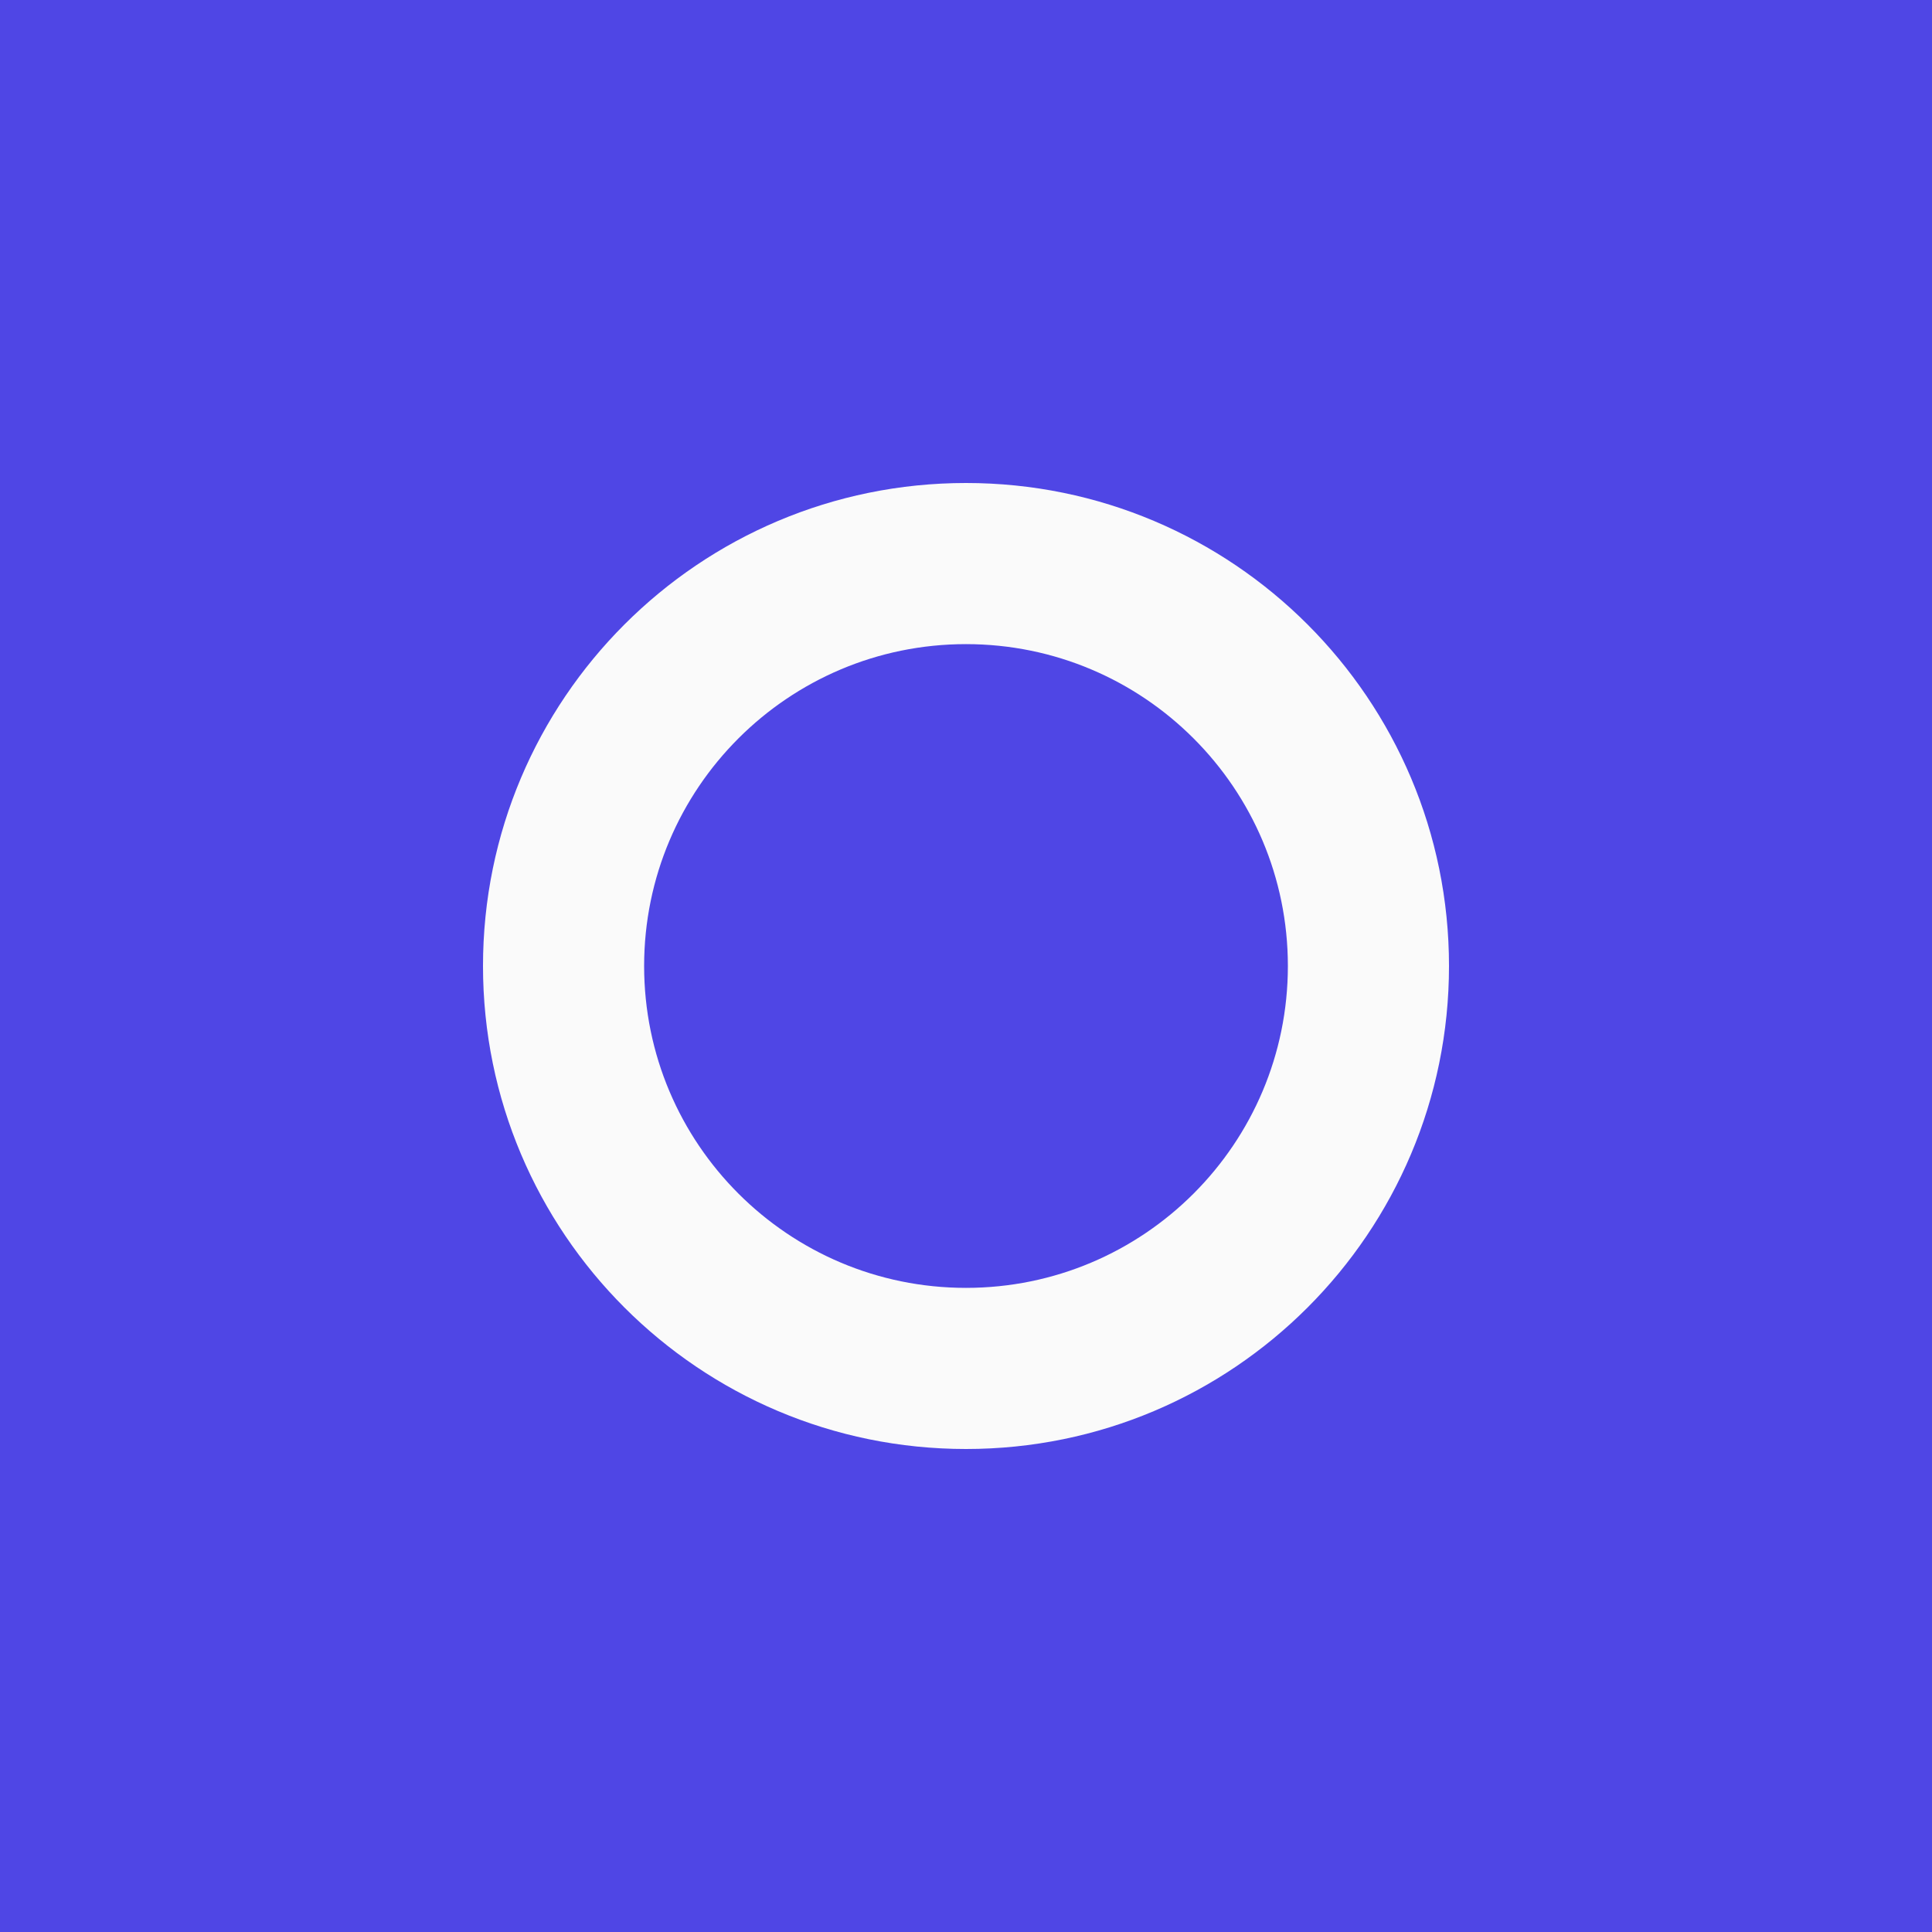
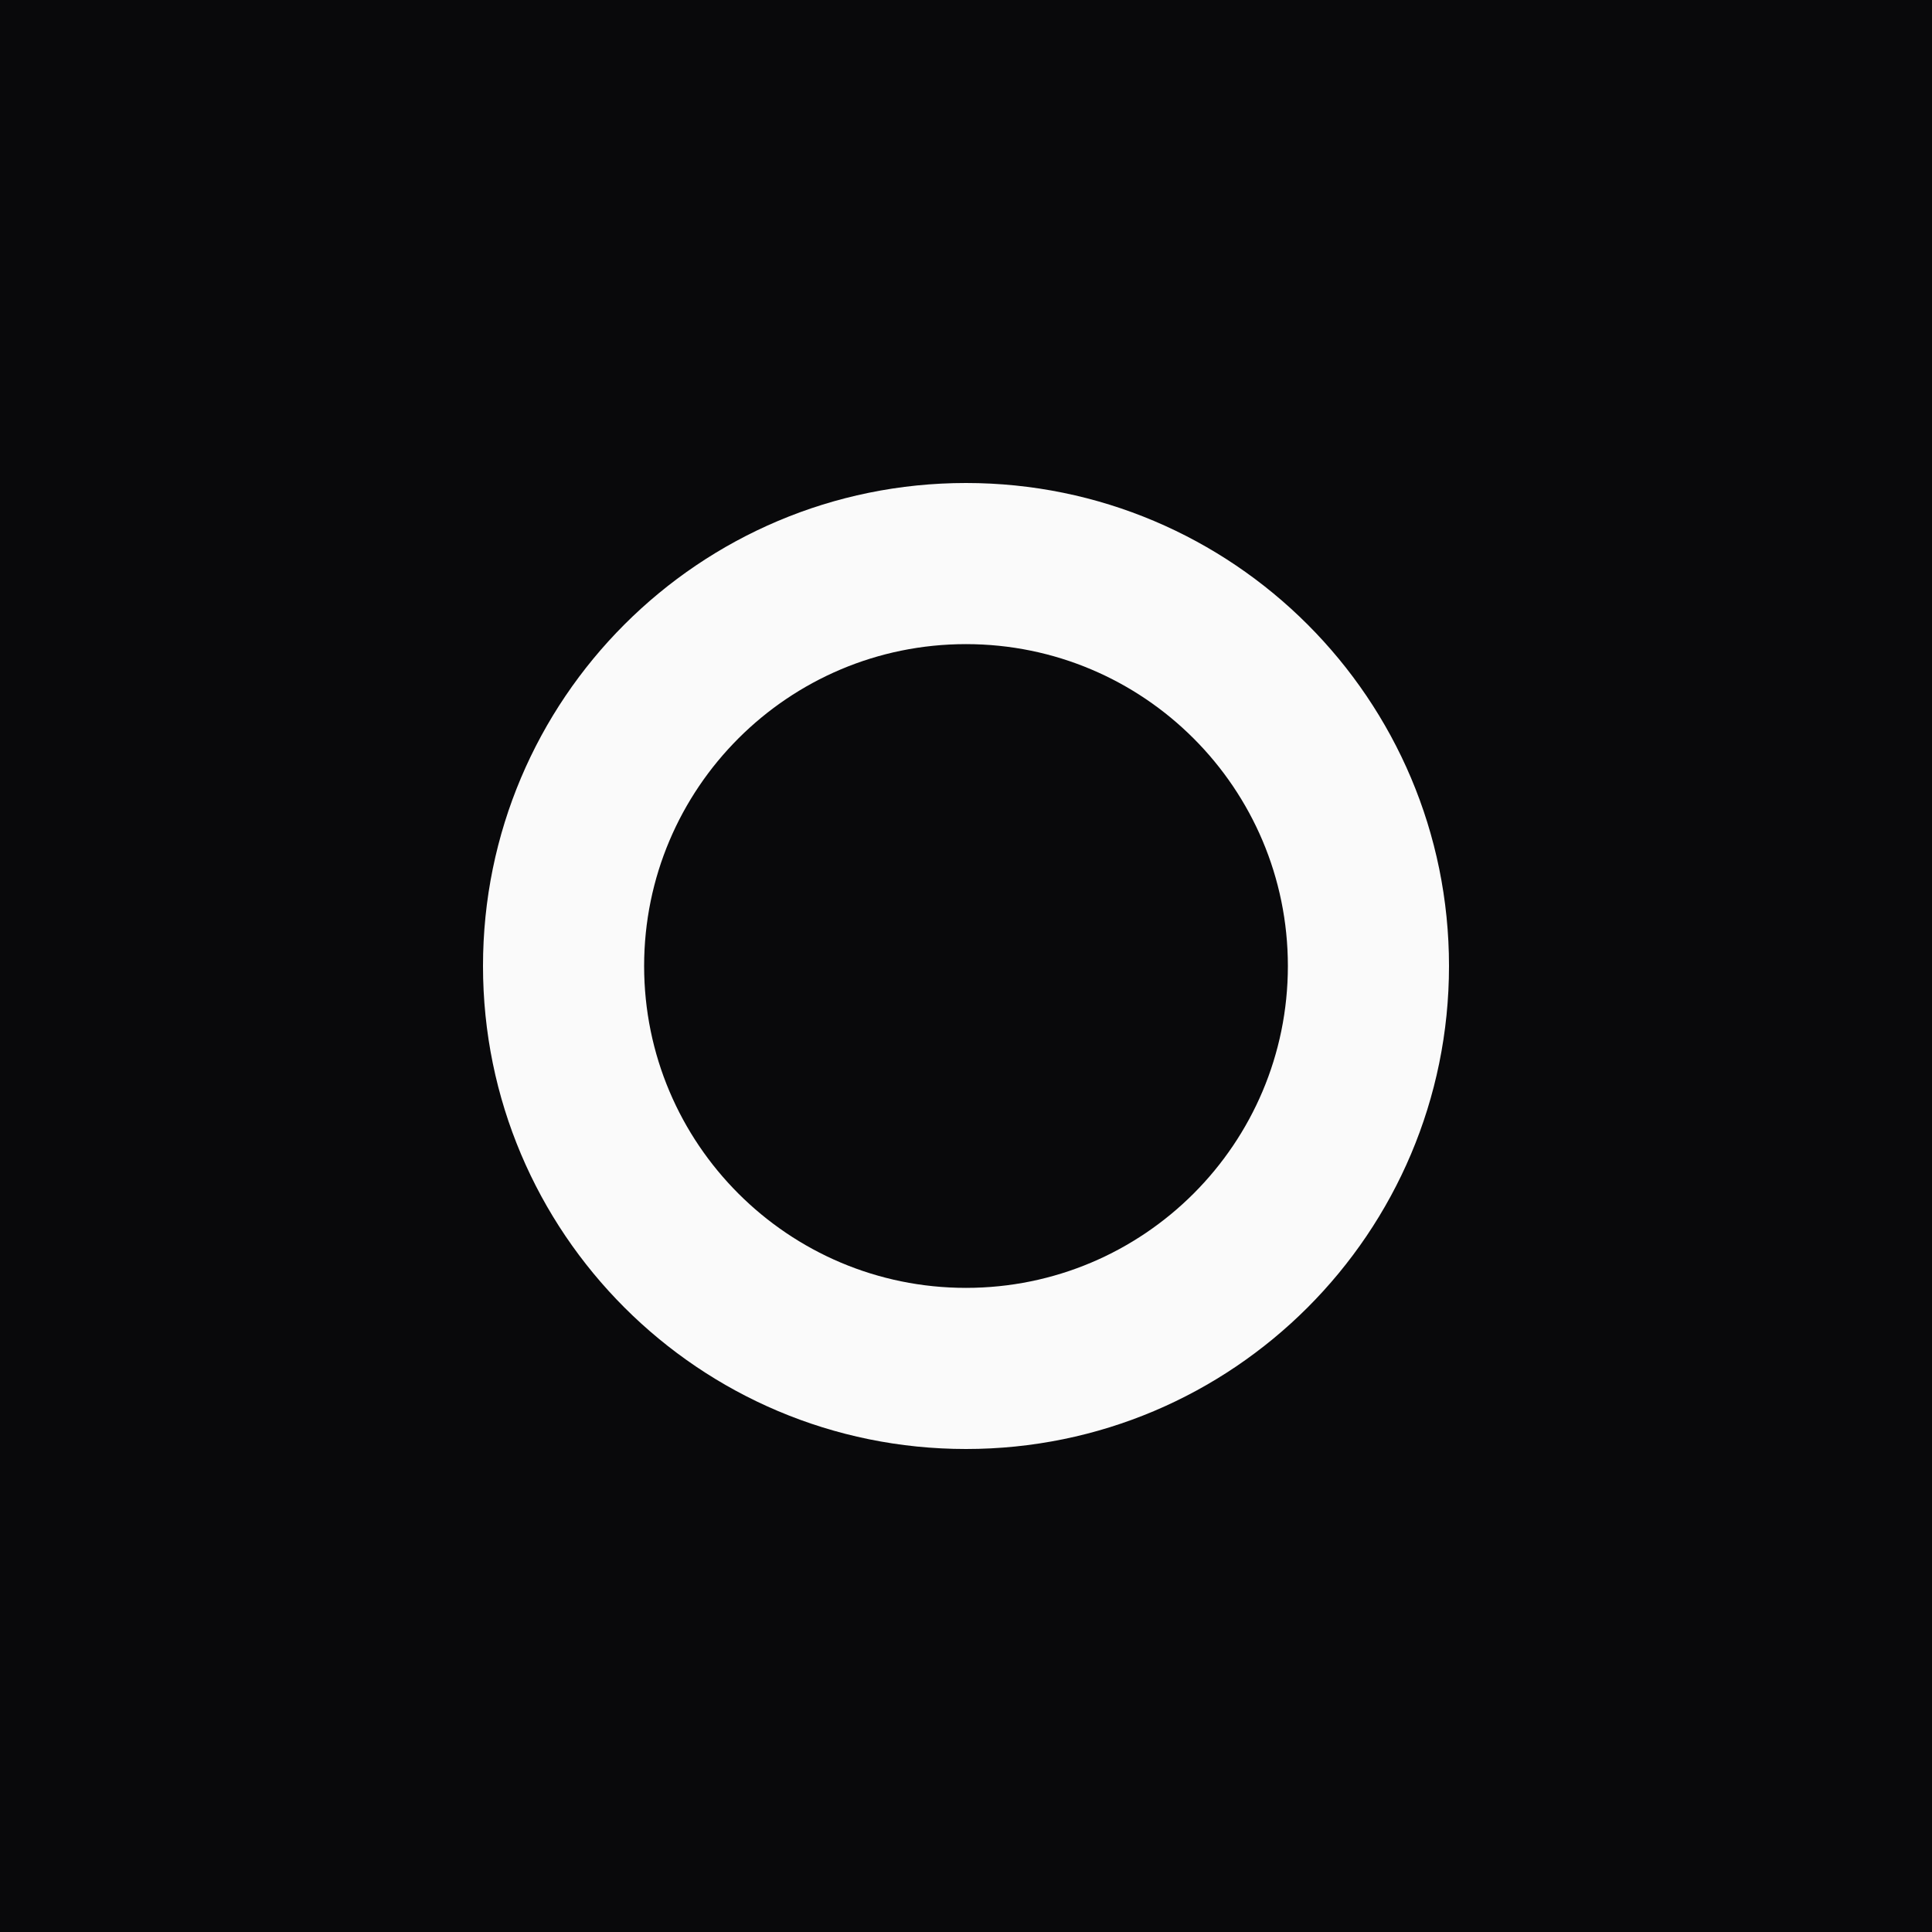
<svg xmlns="http://www.w3.org/2000/svg" viewBox="0 0 512 512">
-   <rect width="512" height="512" fill="#4F46E5" />
+   <rect width="512" height="512" fill="#09090b" />
  <path d="M256 128C185.3 128 128 185.3 128 256s57.3 128 128 128 128-57.3 128-128S326.7 128 256 128zm0 213.3c-47.1 0-85.3-38.2-85.3-85.3s38.2-85.3 85.3-85.3 85.3 38.2 85.3 85.3-38.2 85.3-85.3 85.3z" fill="#fafafa" />
</svg>
